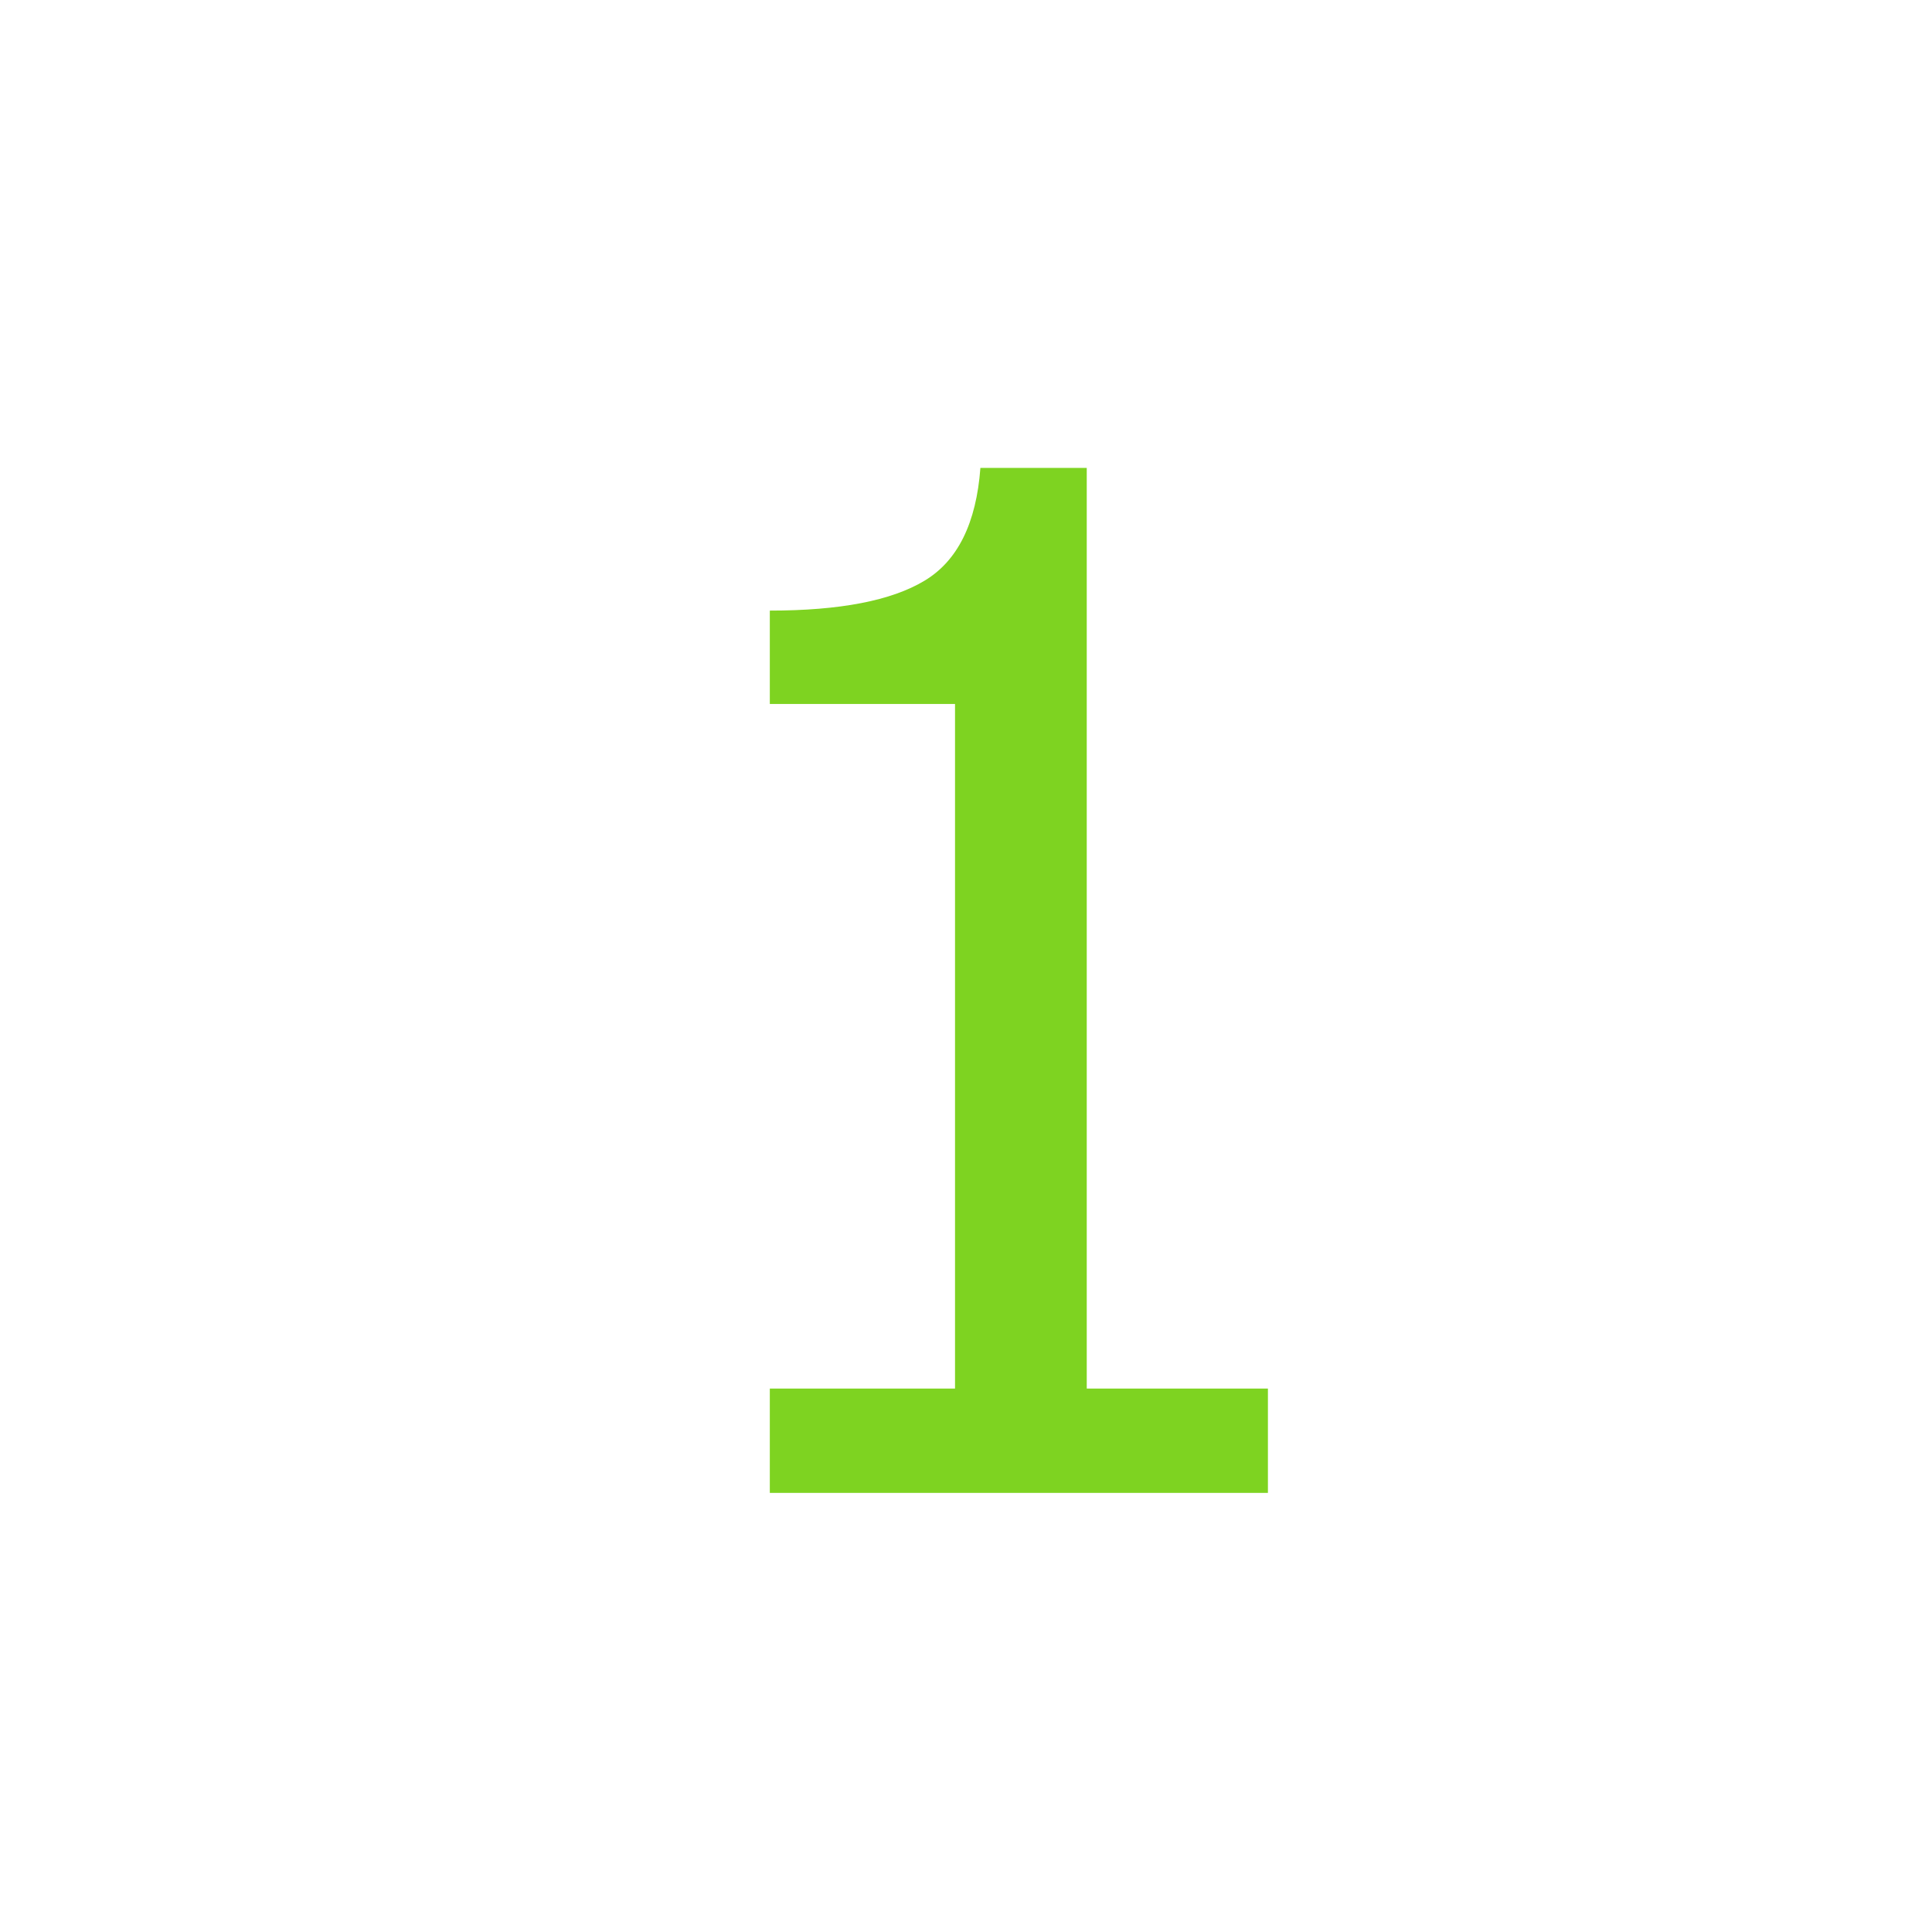
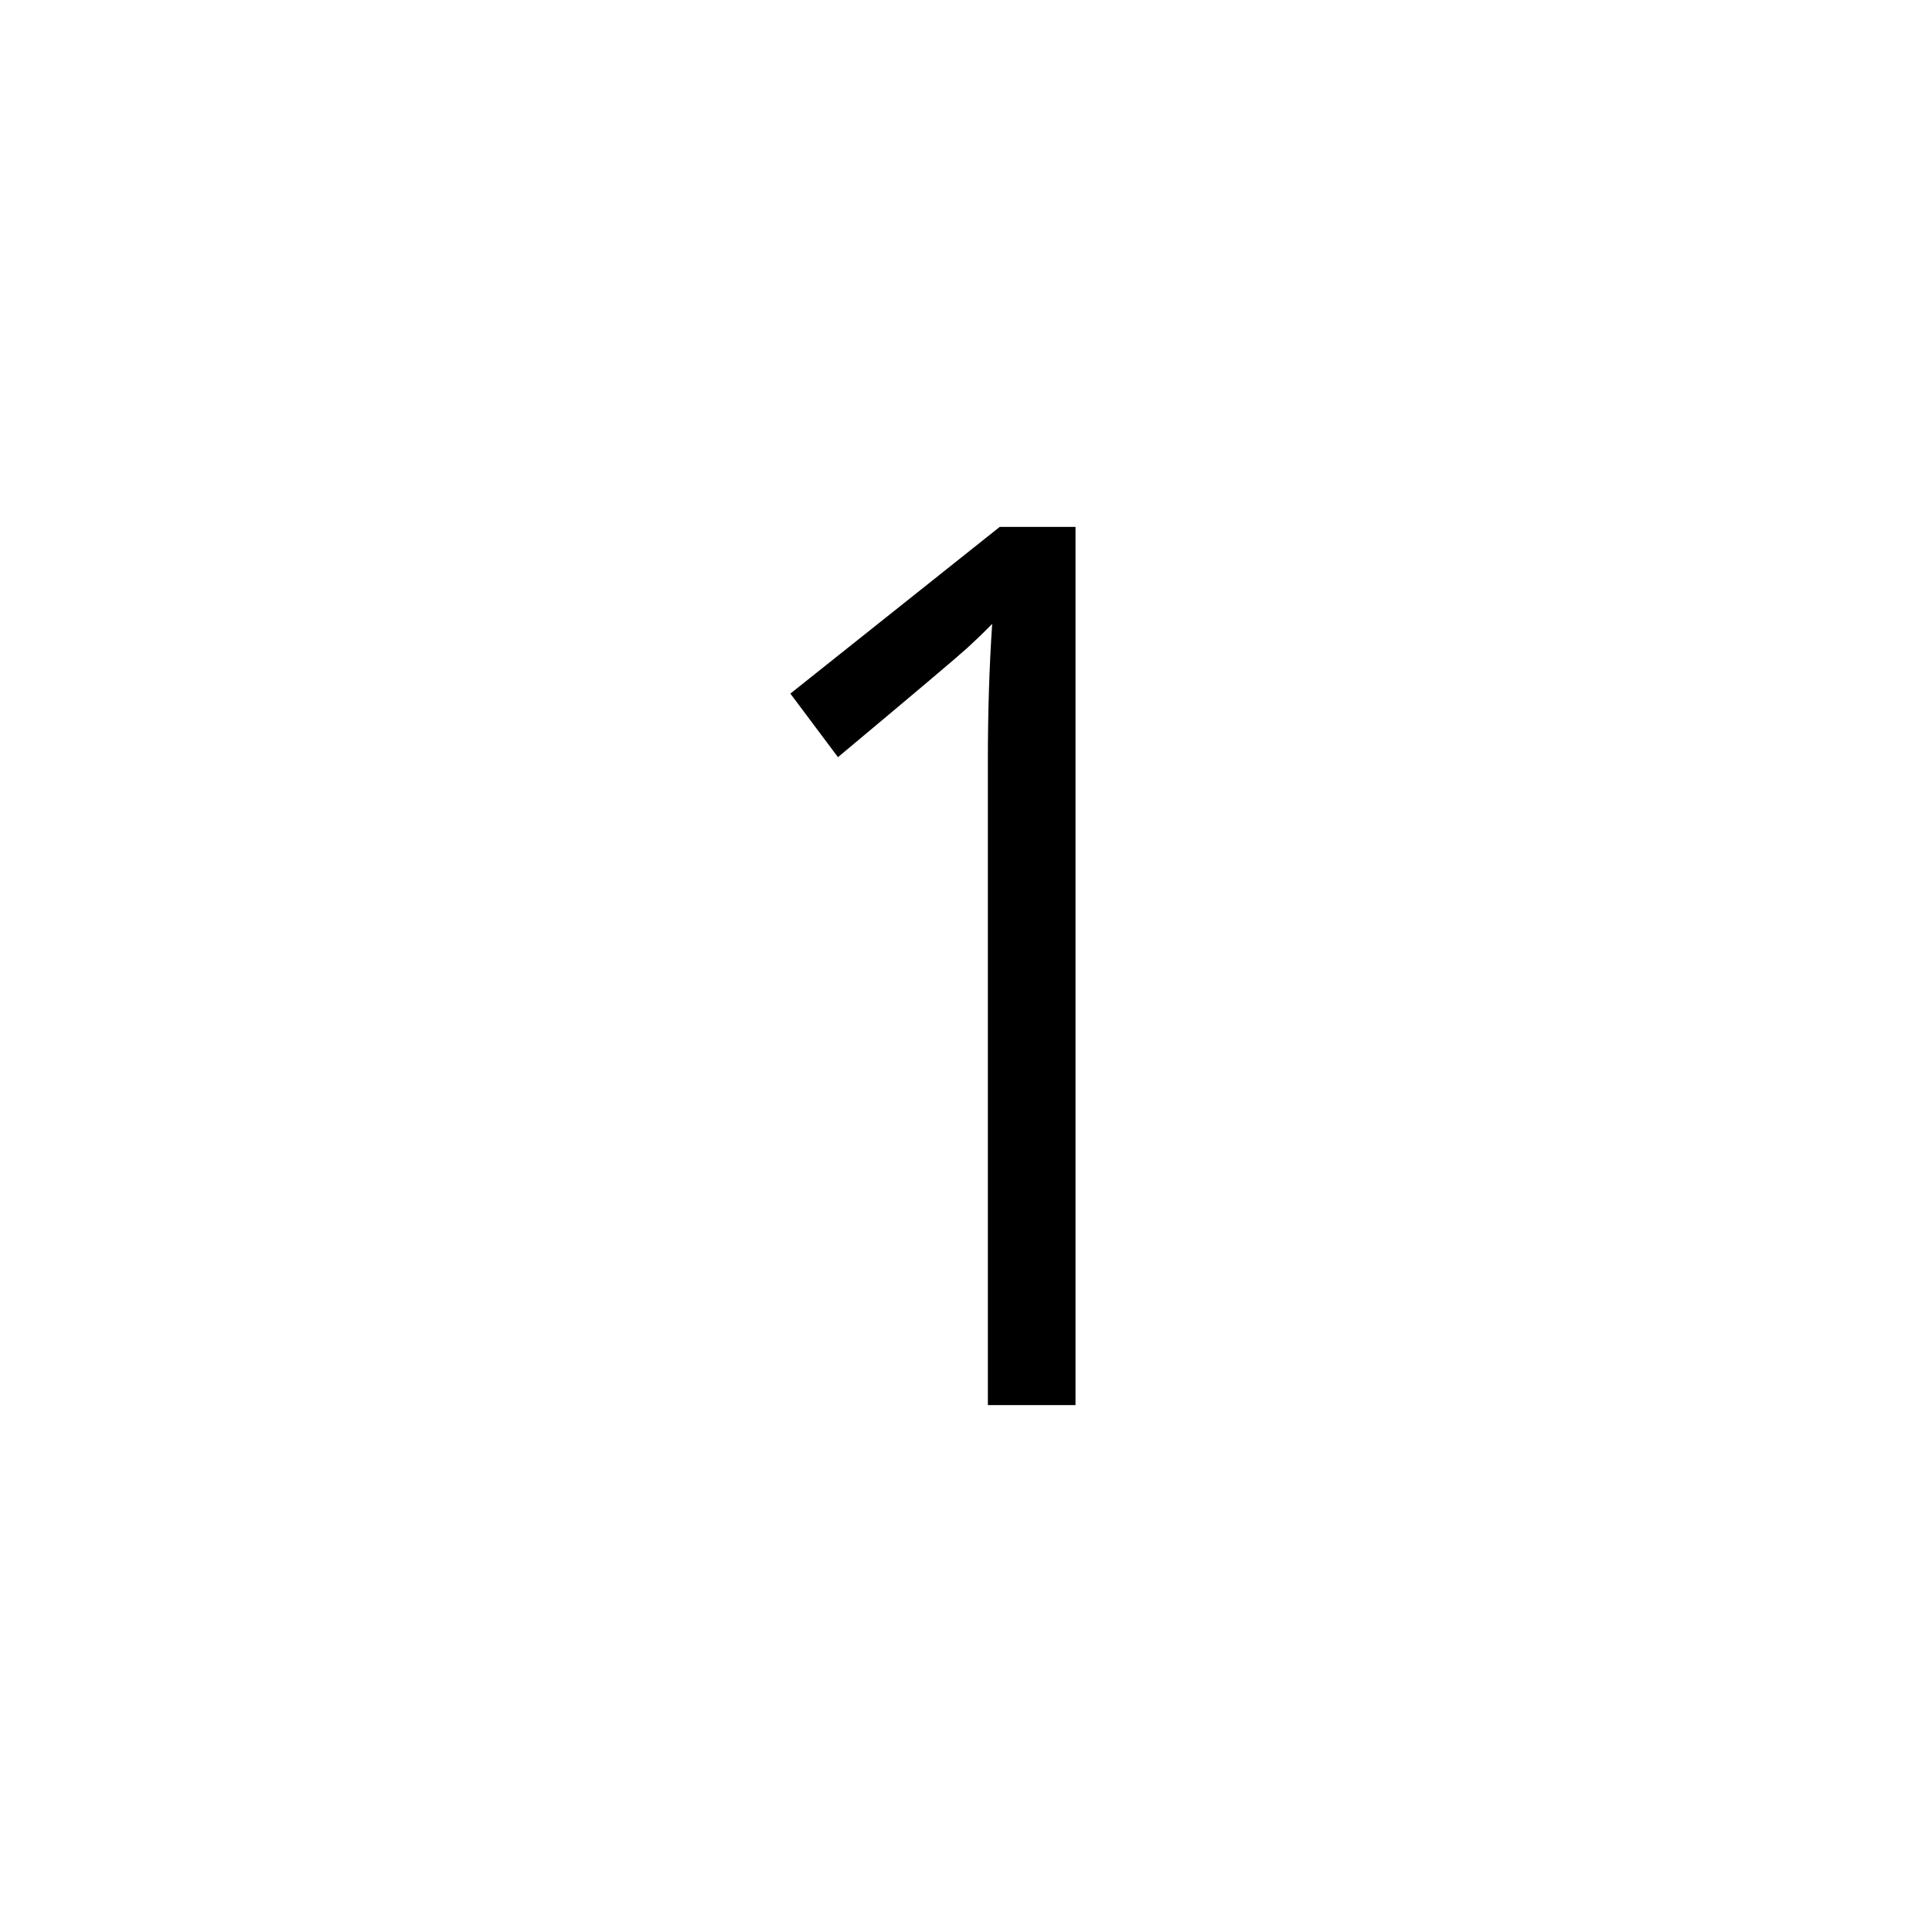
<svg xmlns="http://www.w3.org/2000/svg" width="22px" height="22px" viewBox="0 0 22 22" version="1.1">
  <defs />
  <g id="Page-1" stroke="none" stroke-width="1" fill="none" fill-rule="evenodd">
-     <g id="field-types-integer" fill="#7ED321">
-       <path d="M14.438,17 L8.766,17 L8.766,15.812 L10.875,15.812 L10.875,8.016 L8.766,8.016 L8.766,6.953 C9.563,6.953 10.15,6.84 10.527,6.613 C10.905,6.387 11.117,5.958 11.164,5.328 L12.375,5.328 L12.375,15.812 L14.438,15.812 L14.438,17 Z" id="1" />
+     <g id="field-types-integer" fill="#000000">
+       <path d="M12.247,16 L11.249,16 L11.249,8.666 C11.249,8.116 11.265,7.595 11.298,7.104 C11.212,7.193 11.115,7.286 11.008,7.384 C10.902,7.481 10.413,7.894 9.542,8.622 L9,7.898 L11.384,6 L12.247,6 L12.247,16 Z" id="Path" />
    </g>
  </g>
</svg>
